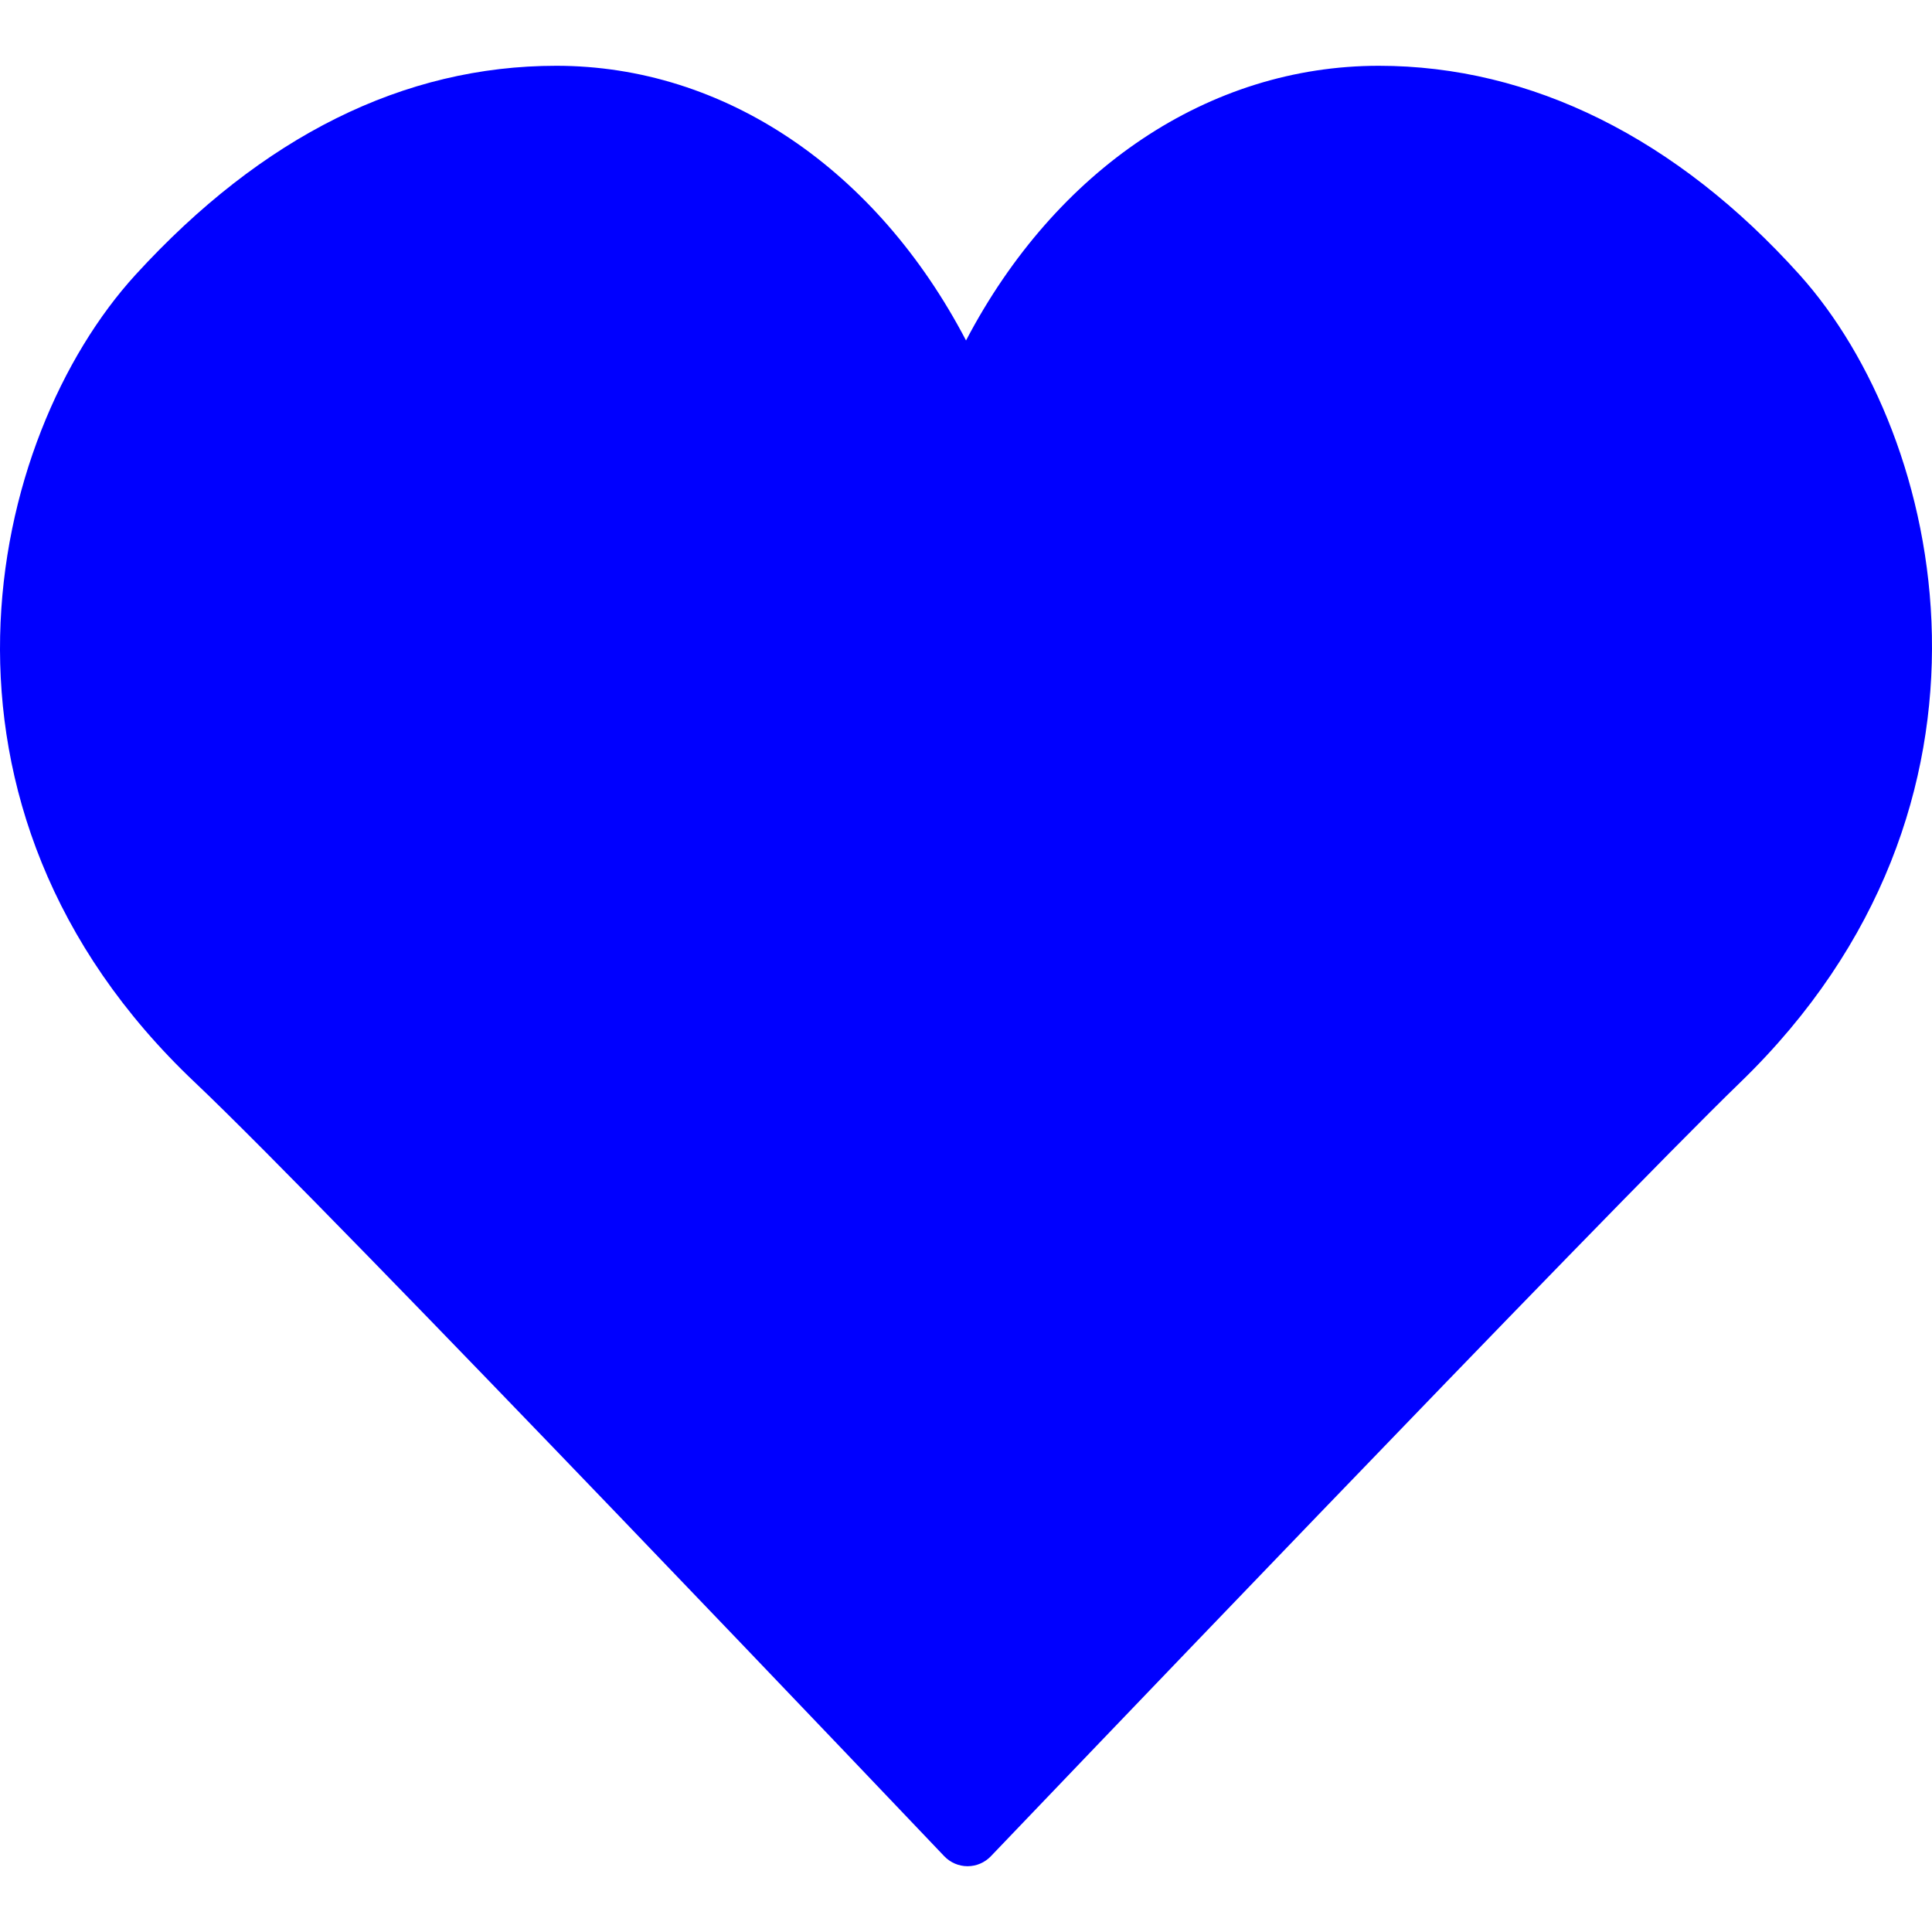
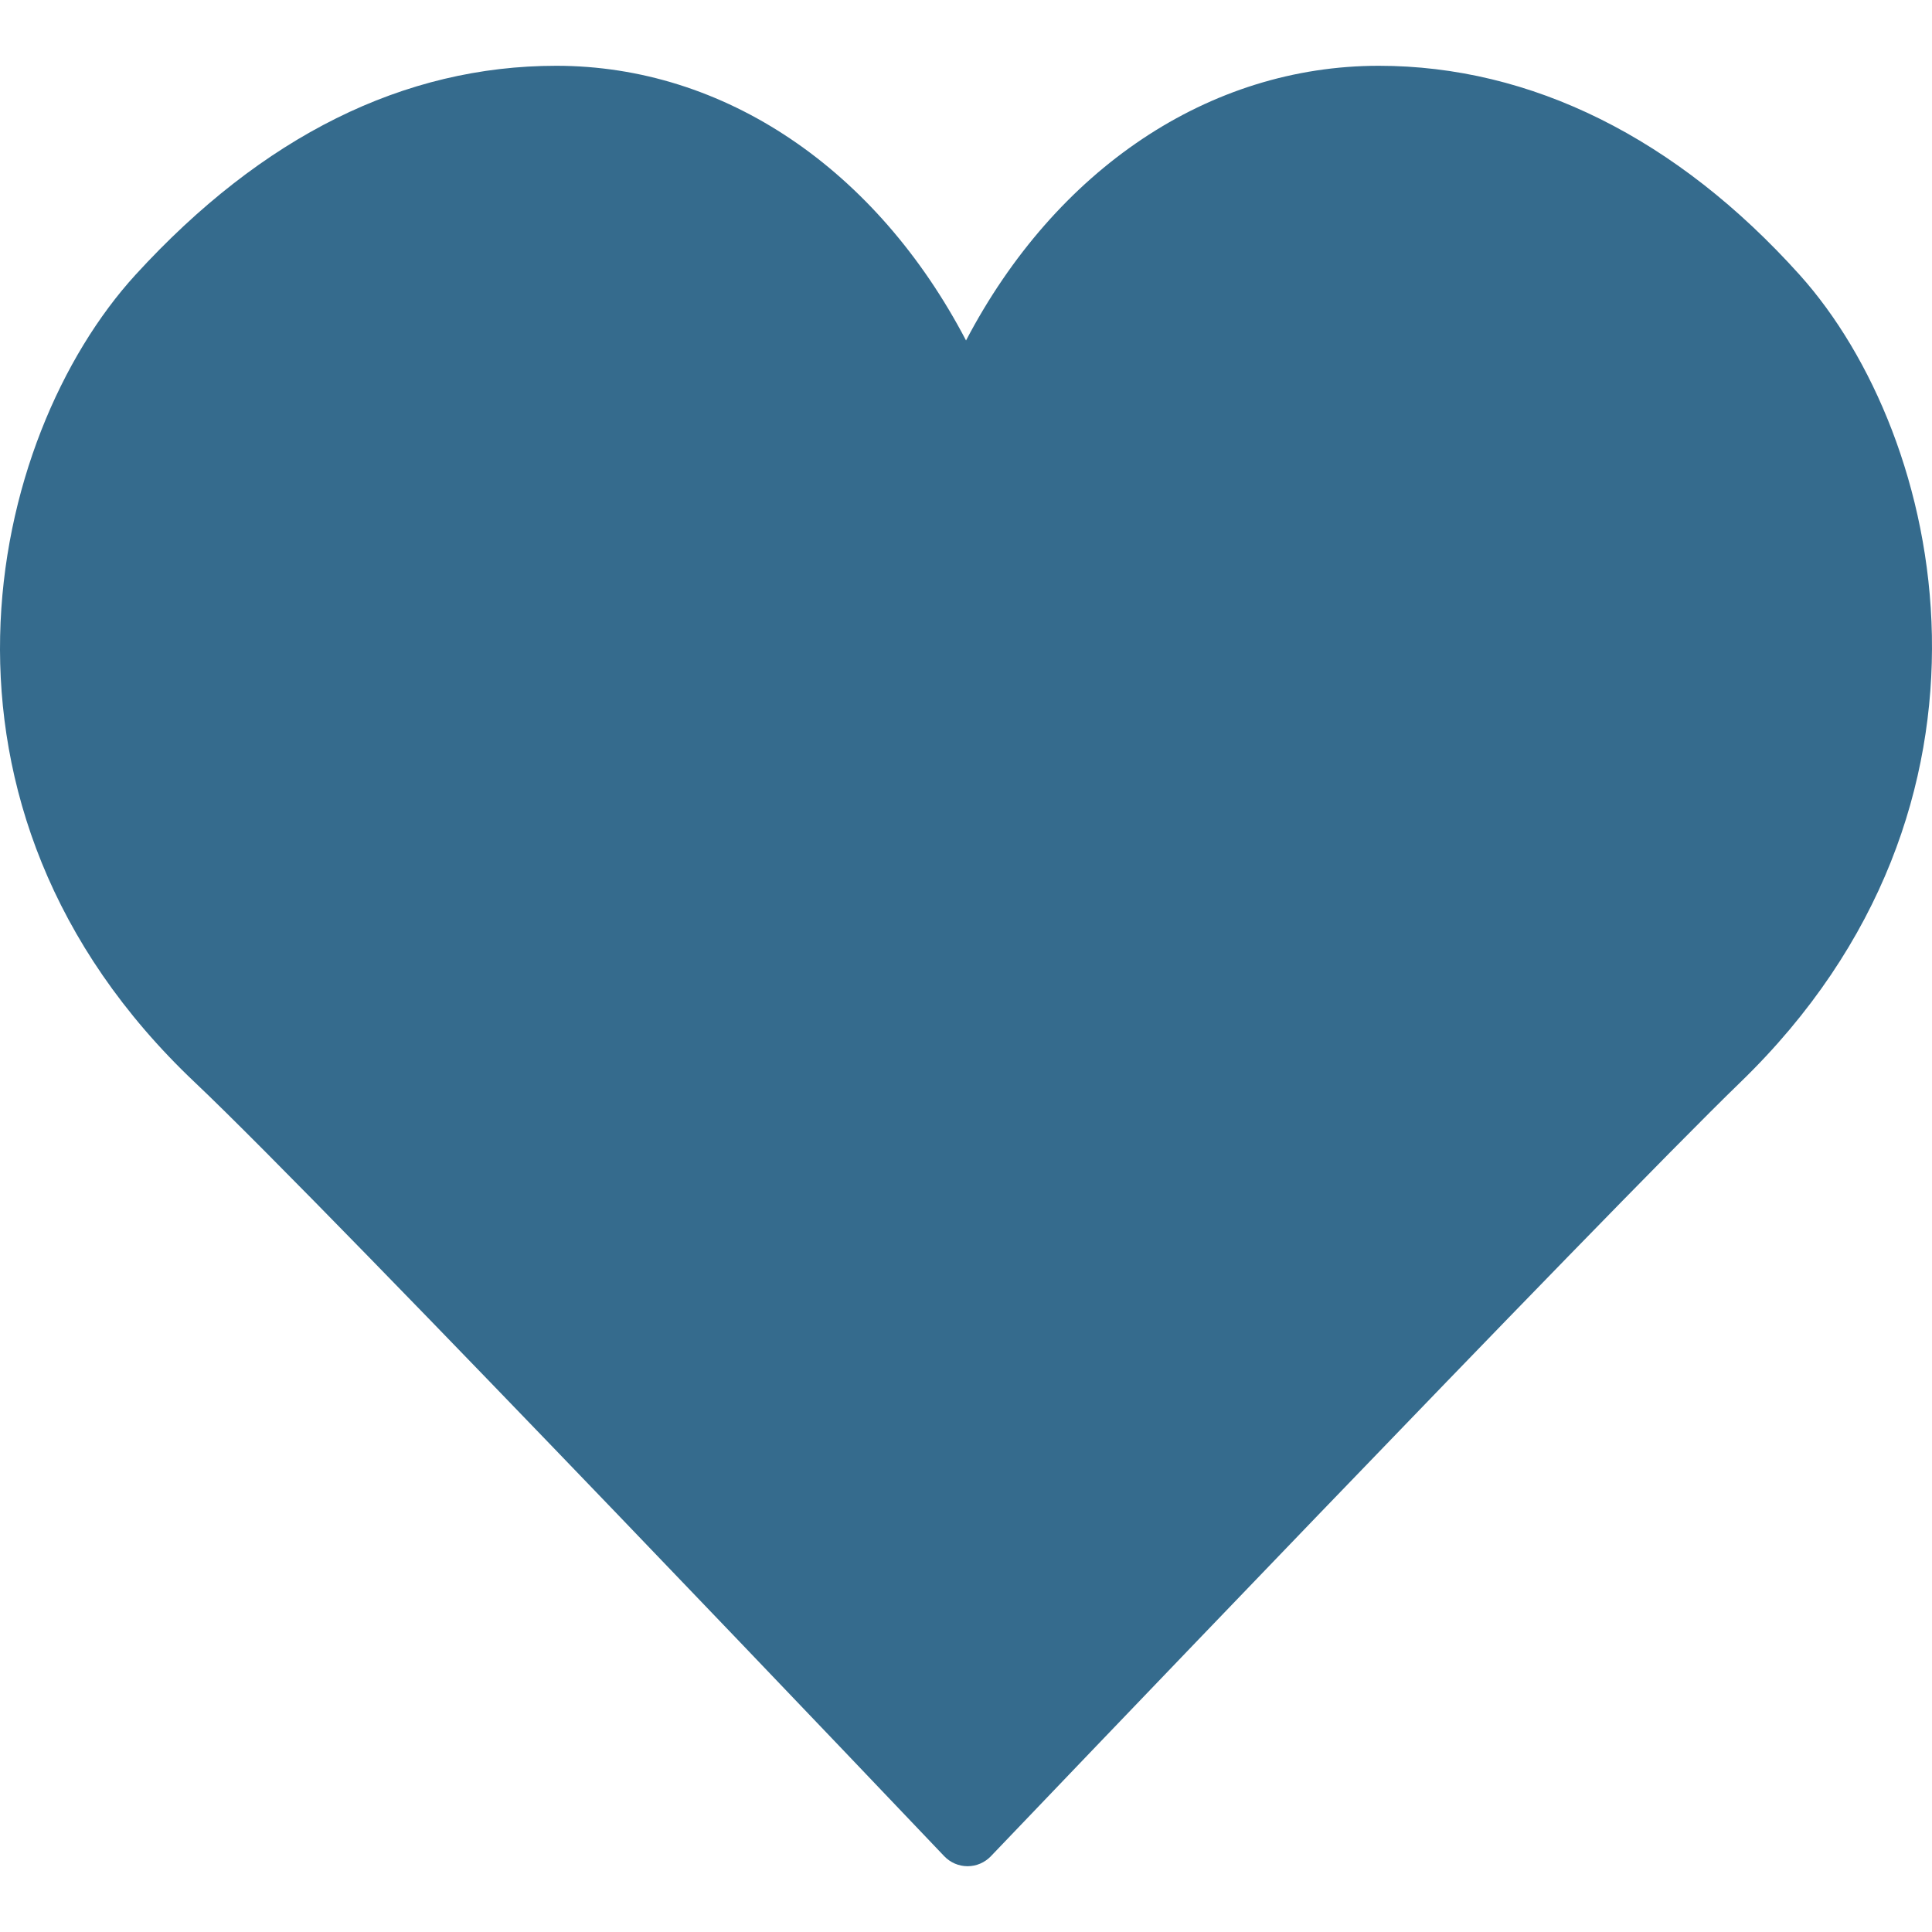
<svg xmlns="http://www.w3.org/2000/svg" version="1.1" id="Layer_1" x="0px" y="0px" viewBox="0 0 503.876 503.876" style="enable-background:new 0 0 503.876 503.876;" xml:space="preserve">
-   <path fill="#0000ff" d="M469.361,71.689c-32.071-35.681-70.026-54.532-109.761-54.532c-44.309,0-84.27,27.01-107.654,71.638    c-23.334-44.628-62.993-71.638-106.857-71.638c-39.743,0-76.649,18.331-109.719,54.482    C-3.392,114.042-25.273,210.34,50.889,282.356c35.143,33.221,193.779,200.074,195.374,201.753c1.586,1.662,3.785,2.61,6.077,2.61    h0.008c2.291,0,4.482-0.94,6.068-2.594c1.603-1.679,160.667-168.163,195.458-201.837    C528.576,209.962,507.274,113.866,469.361,71.689z" />
+   <path fill="#356b8d" d="M469.361,71.689c-32.071-35.681-70.026-54.532-109.761-54.532c-44.309,0-84.27,27.01-107.654,71.638    c-23.334-44.628-62.993-71.638-106.857-71.638c-39.743,0-76.649,18.331-109.719,54.482    C-3.392,114.042-25.273,210.34,50.889,282.356c35.143,33.221,193.779,200.074,195.374,201.753c1.586,1.662,3.785,2.61,6.077,2.61    h0.008c2.291,0,4.482-0.94,6.068-2.594c1.603-1.679,160.667-168.163,195.458-201.837    C528.576,209.962,507.274,113.866,469.361,71.689z" />
</svg>
